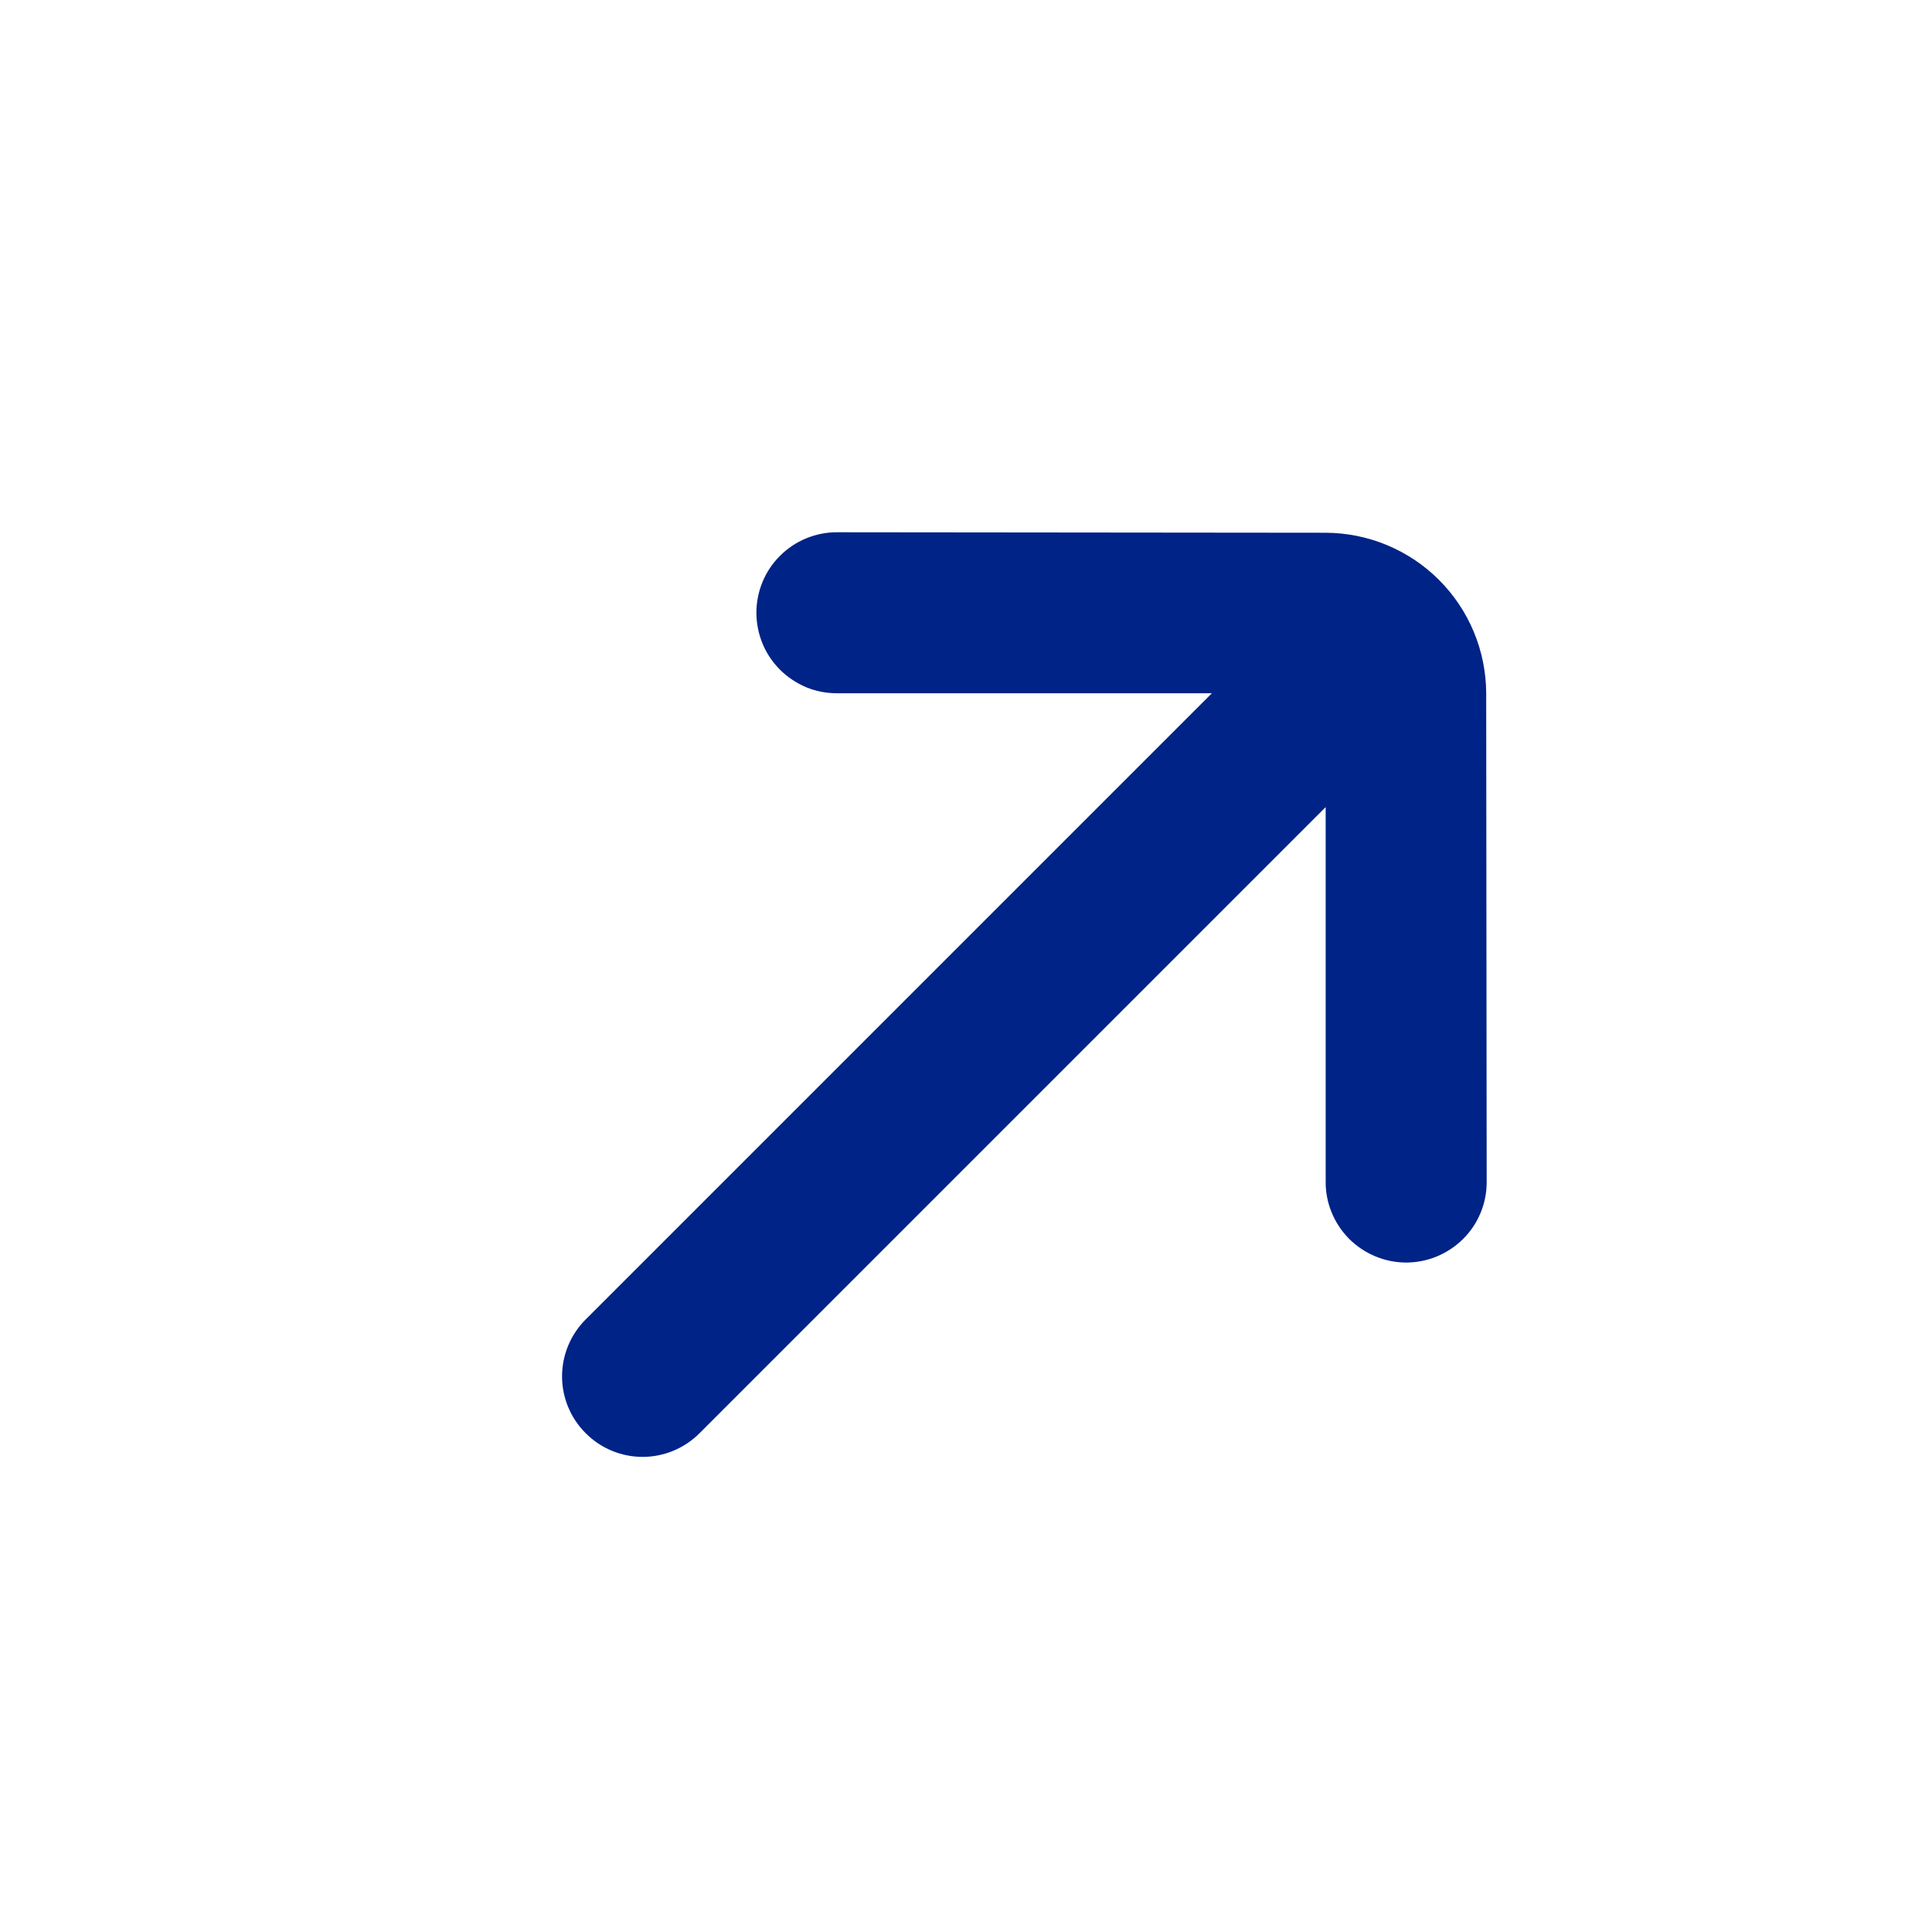
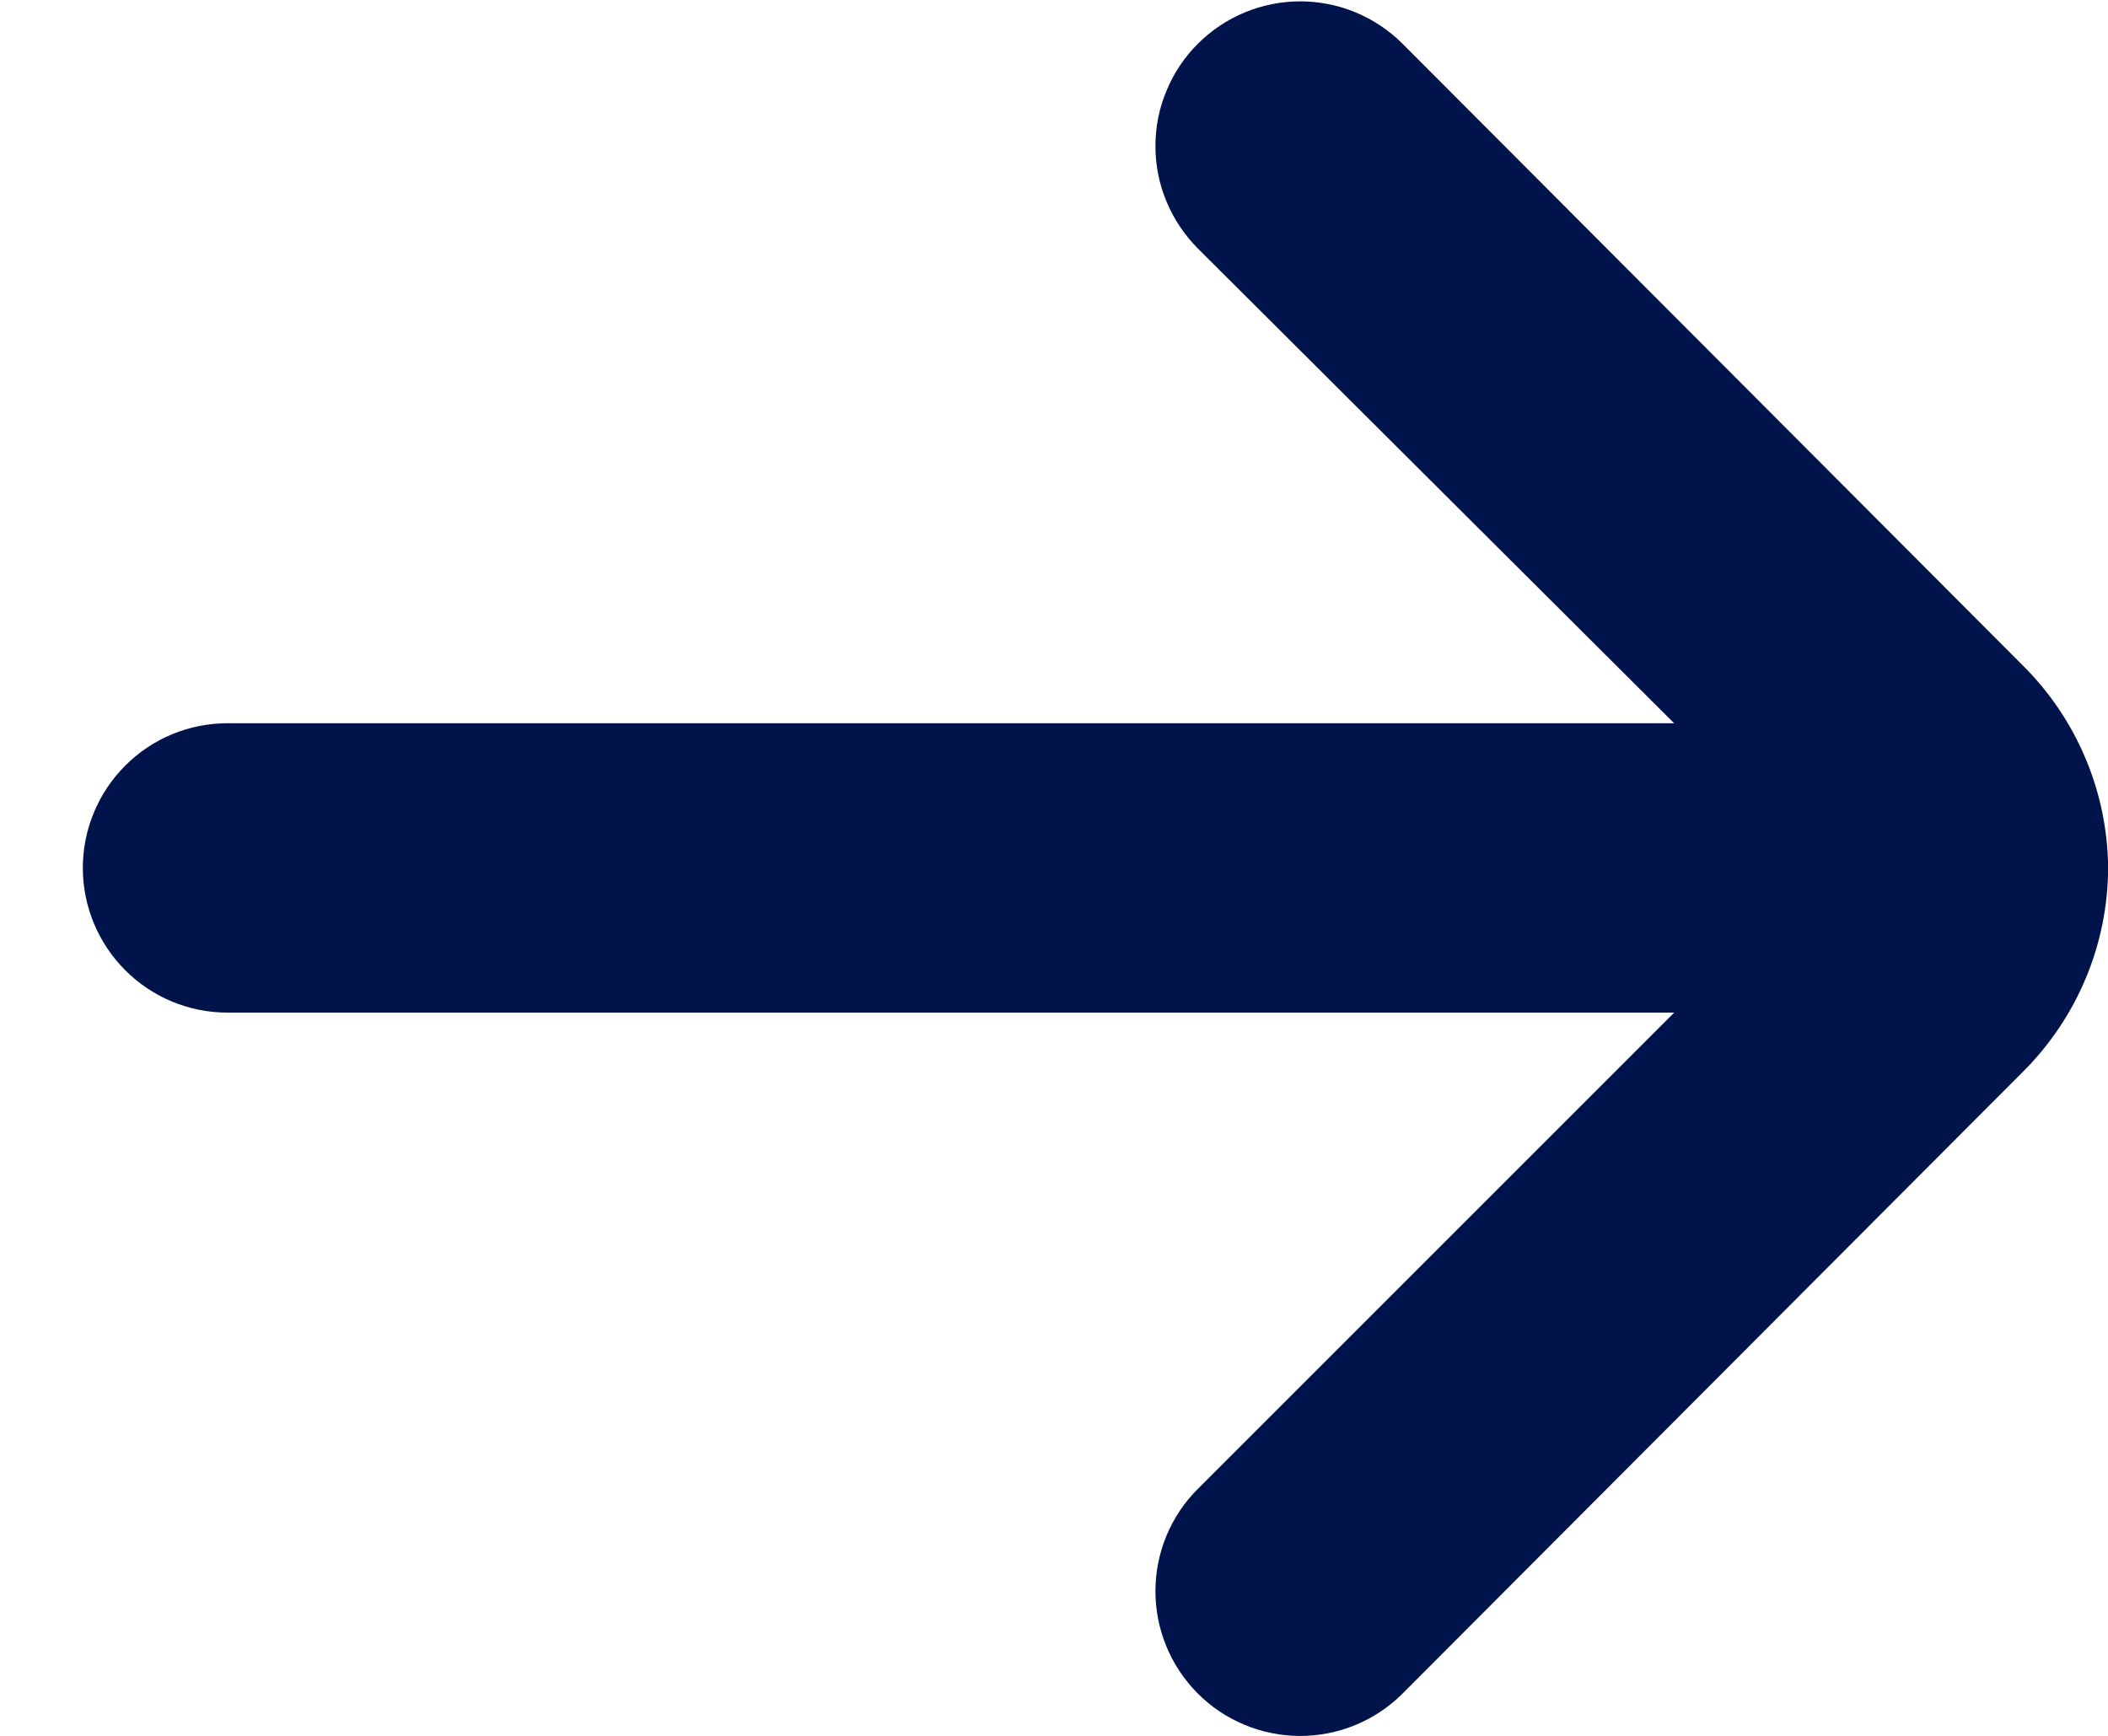
- <svg xmlns="http://www.w3.org/2000/svg" width="12" height="12" viewBox="0 0 12 12" fill="none">
-   <path d="M9.234 7.343L9.231 4.306C9.23 4.042 9.125 3.789 8.938 3.602C8.751 3.415 8.498 3.31 8.234 3.309L5.197 3.306C5.065 3.306 4.938 3.359 4.845 3.452C4.751 3.545 4.699 3.672 4.698 3.804C4.698 3.87 4.711 3.936 4.736 3.997C4.761 4.058 4.798 4.113 4.845 4.16C4.891 4.206 4.947 4.243 5.008 4.269C5.069 4.294 5.134 4.306 5.2 4.306H7.527L3.638 8.195C3.544 8.289 3.491 8.416 3.491 8.549C3.491 8.681 3.544 8.809 3.638 8.902C3.731 8.996 3.859 9.049 3.991 9.049C4.124 9.049 4.251 8.996 4.345 8.902L8.234 5.013L8.234 7.34C8.233 7.472 8.286 7.6 8.379 7.694C8.473 7.788 8.6 7.841 8.732 7.842C8.865 7.842 8.992 7.79 9.087 7.696C9.181 7.603 9.234 7.476 9.234 7.343Z" fill="#002387" />
+ <svg xmlns="http://www.w3.org/2000/svg" viewBox="0 0 17 14" fill="none">
+   <path d="M17.001 7C16.996 6.386 16.748 5.799 16.313 5.367L11.308 0.35C11.089 0.133 10.794 0.011 10.486 0.011C10.177 0.011 9.882 0.133 9.663 0.35C9.554 0.458 9.467 0.587 9.408 0.73C9.348 0.872 9.318 1.024 9.318 1.178C9.318 1.332 9.348 1.485 9.408 1.627C9.467 1.769 9.554 1.898 9.663 2.007L13.501 5.833H1.835C1.525 5.833 1.228 5.956 1.01 6.175C0.791 6.394 0.668 6.691 0.668 7C0.668 7.309 0.791 7.606 1.01 7.825C1.228 8.044 1.525 8.167 1.835 8.167H13.501L9.663 12.005C9.443 12.223 9.319 12.52 9.318 12.829C9.317 13.139 9.439 13.436 9.657 13.656C9.875 13.876 10.172 13.999 10.481 14.001C10.791 14.002 11.088 13.88 11.308 13.662L16.313 8.645C16.751 8.209 16.999 7.618 17.001 7Z" fill="#00144B" />
</svg>
